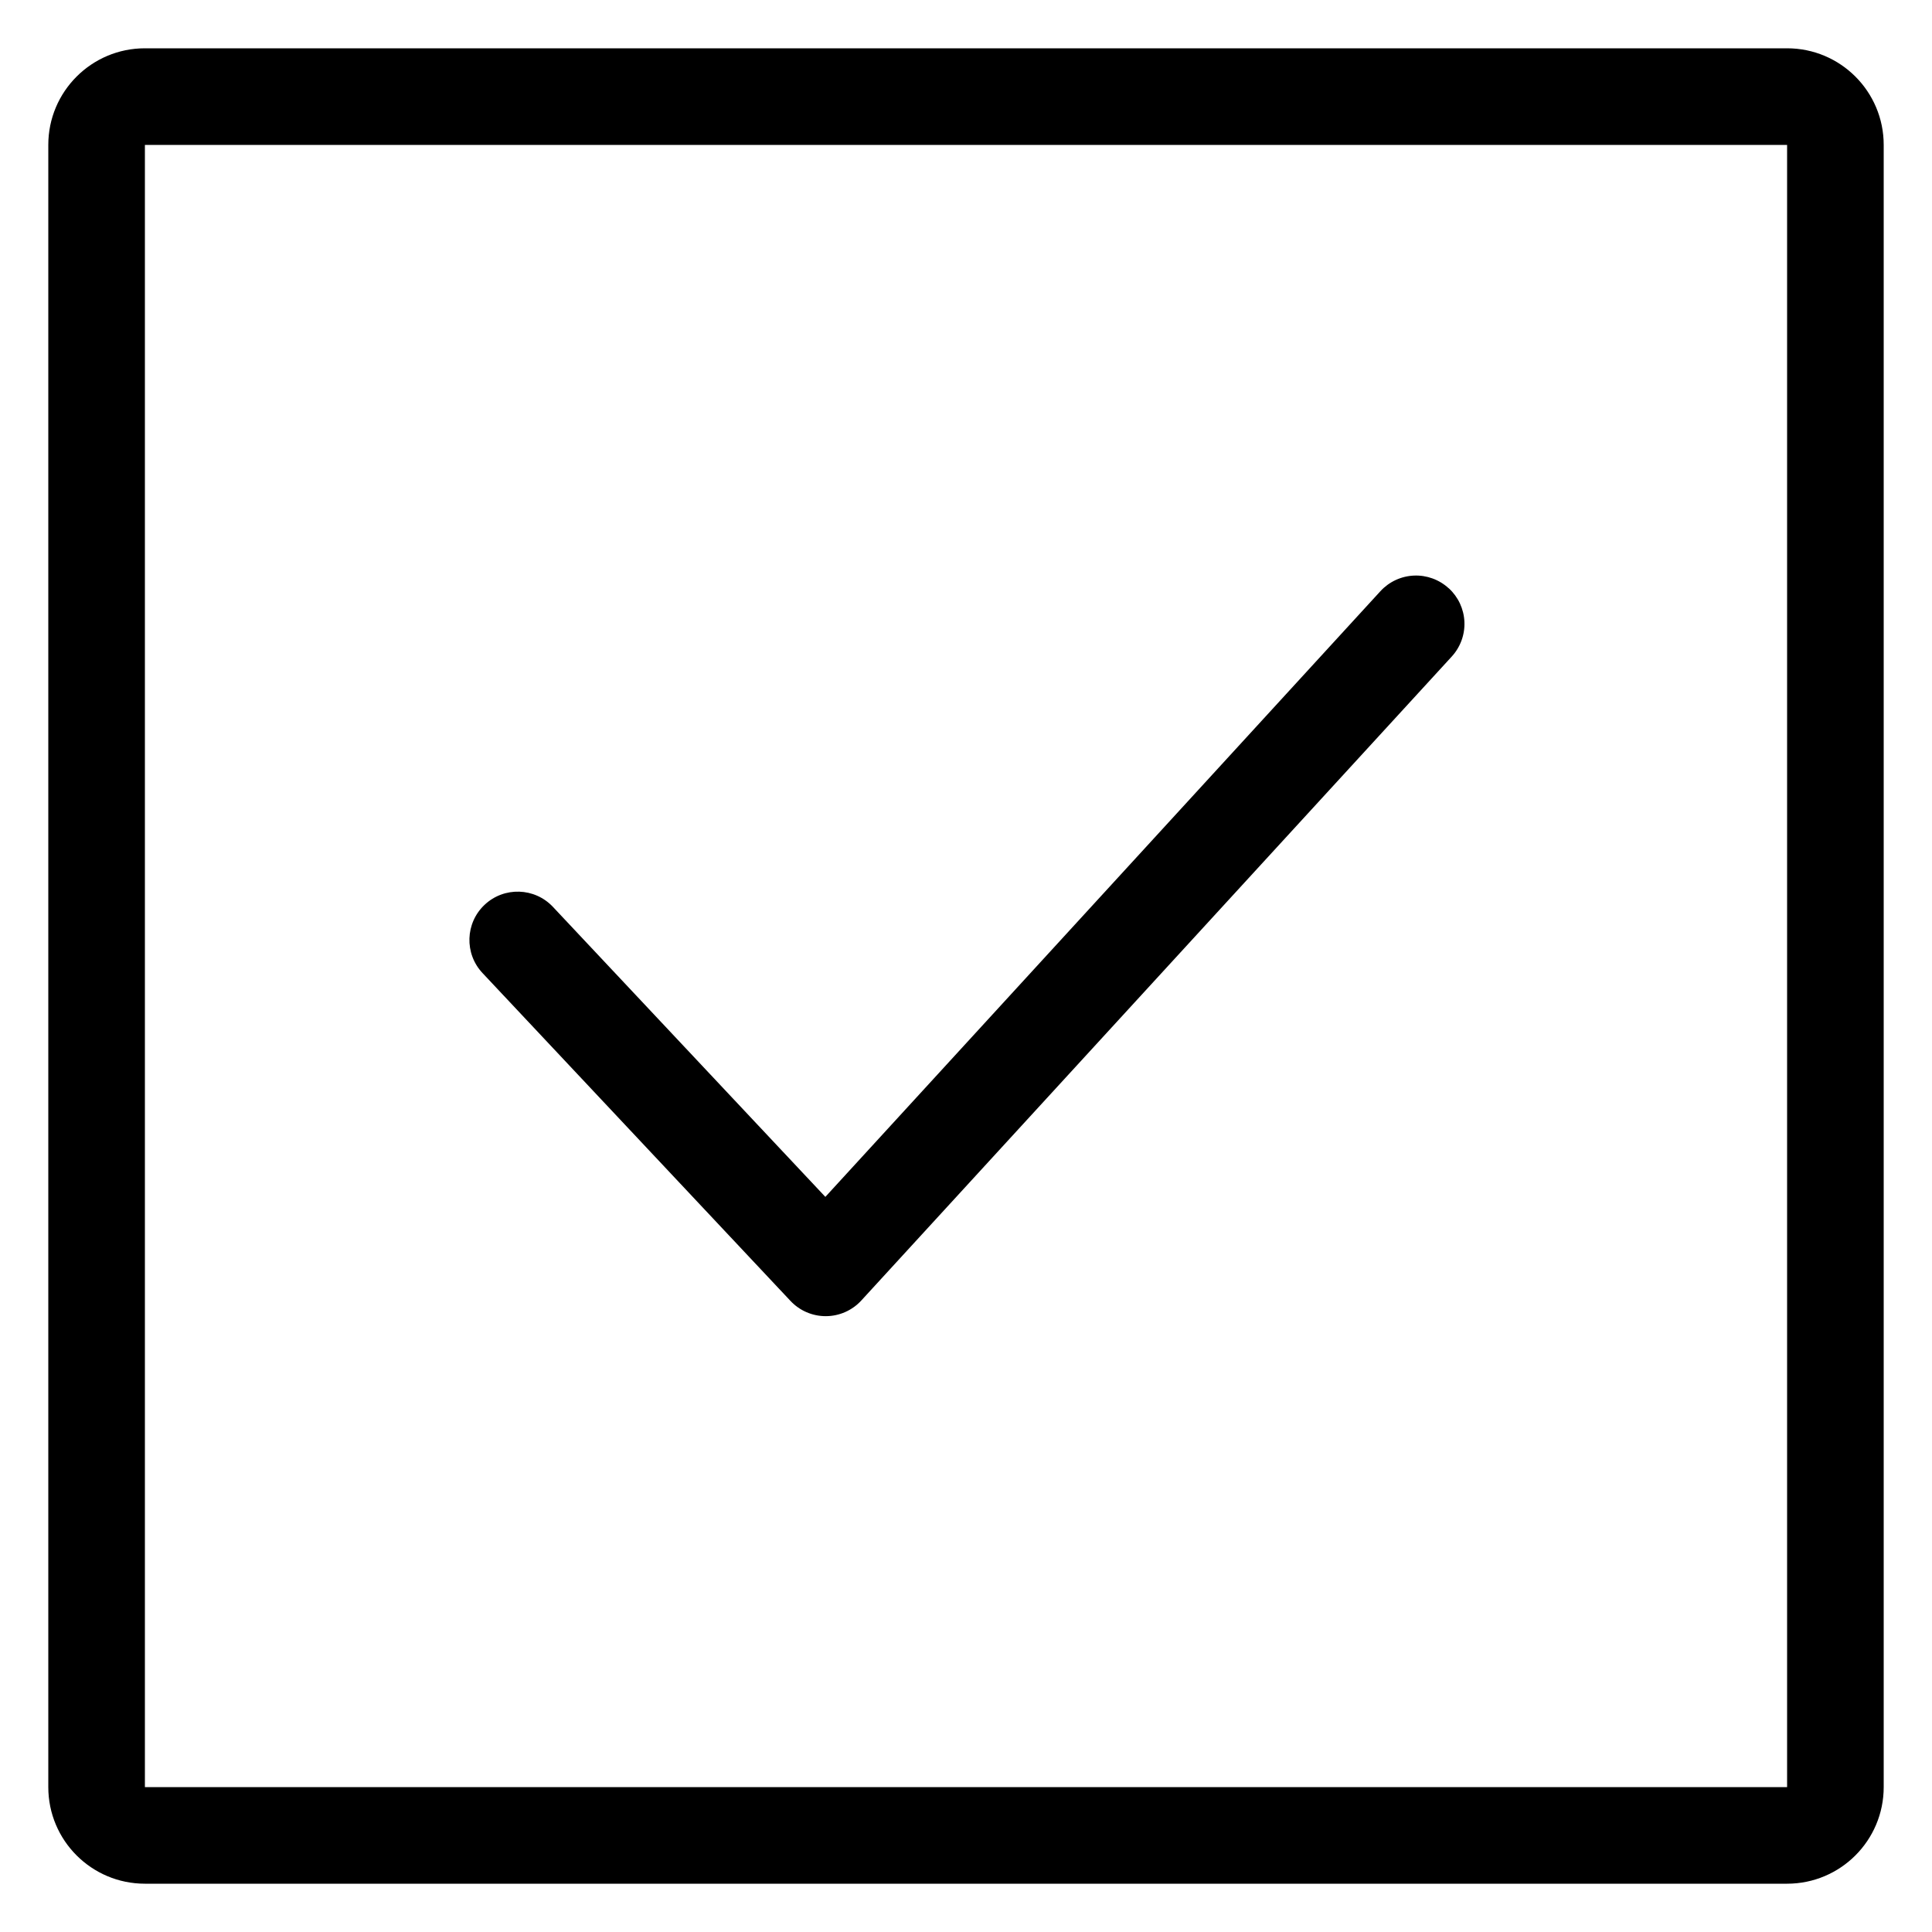
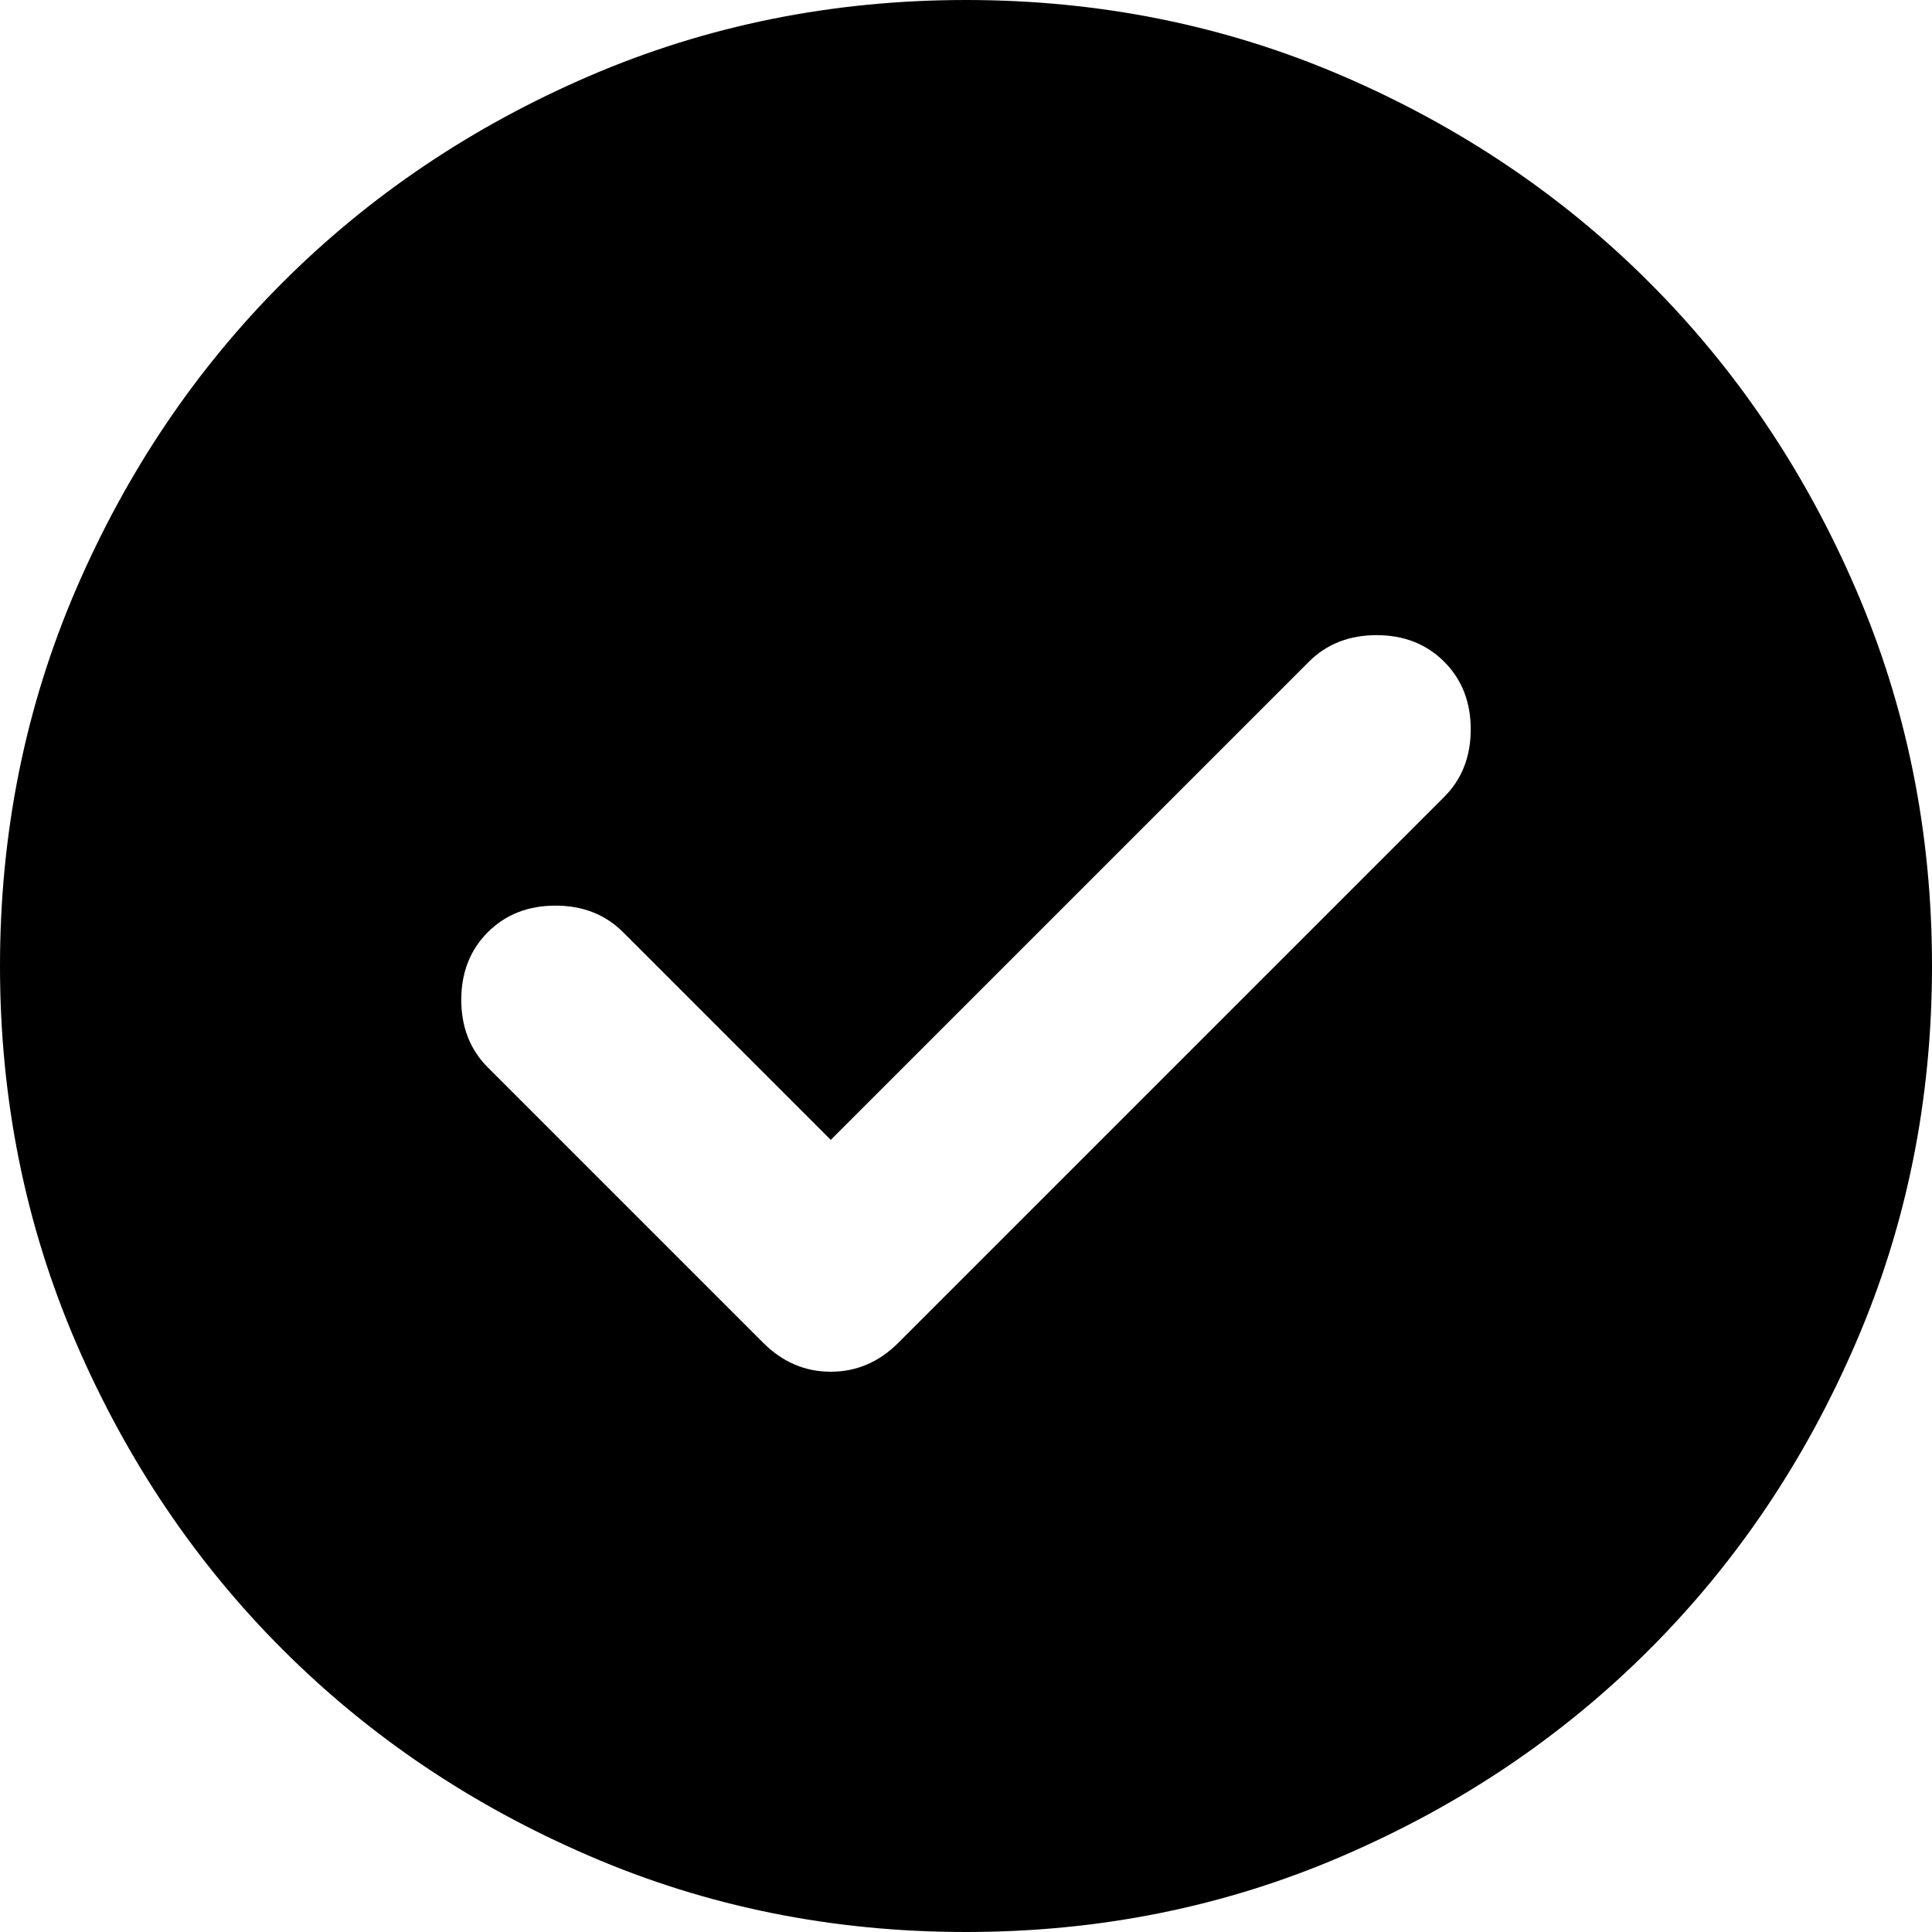
- <svg xmlns="http://www.w3.org/2000/svg" class="icon icon-accordion icon-check-mark" viewBox="0 0 20 20">
-   <path fill-rule="evenodd" d="M18.5 1.5h-17v17h17zm-17-1a1 1 0 0 0-1 1v17a1 1 0 0 0 1 1h17a1 1 0 0 0 1-1v-17a1 1 0 0 0-1-1z" />
-   <path d="M14.998 6.09a.5.5 0 0 1 .03.707l-6.112 6.666a.5.5 0 0 1-.733.004l-3.188-3.394a.5.5 0 0 1 .729-.685l2.82 3.002 5.746-6.27a.5.5 0 0 1 .707-.03" />
+ <svg xmlns="http://www.w3.org/2000/svg" class="icon icon-check-mark" viewBox="0 0 20 20" fill="none">
+   <path fill="currentColor" d="M8.6 11.8L6.45 9.65C6.267 9.467 6.033 9.375 5.75 9.375C5.467 9.375 5.233 9.467 5.05 9.65C4.867 9.833 4.775 10.067 4.775 10.35C4.775 10.633 4.867 10.867 5.05 11.05L7.9 13.9C8.1 14.1 8.333 14.2 8.6 14.2C8.867 14.2 9.1 14.1 9.3 13.9L14.95 8.25C15.133 8.067 15.225 7.833 15.225 7.55C15.225 7.267 15.133 7.033 14.95 6.85C14.767 6.667 14.533 6.575 14.25 6.575C13.967 6.575 13.733 6.667 13.55 6.85L8.6 11.8ZM10 20C8.617 20 7.317 19.738 6.1 19.212C4.883 18.688 3.825 17.975 2.925 17.075C2.025 16.175 1.312 15.117 0.787 13.9C0.263 12.683 0 11.383 0 10C0 8.617 0.263 7.317 0.787 6.1C1.312 4.883 2.025 3.825 2.925 2.925C3.825 2.025 4.883 1.312 6.1 0.787C7.317 0.263 8.617 0 10 0C11.383 0 12.683 0.263 13.9 0.787C15.117 1.312 16.175 2.025 17.075 2.925C17.975 3.825 18.688 4.883 19.212 6.1C19.738 7.317 20 8.617 20 10C20 11.383 19.738 12.683 19.212 13.9C18.688 15.117 17.975 16.175 17.075 17.075C16.175 17.975 15.117 18.688 13.9 19.212C12.683 19.738 11.383 20 10 20Z" />
</svg>
